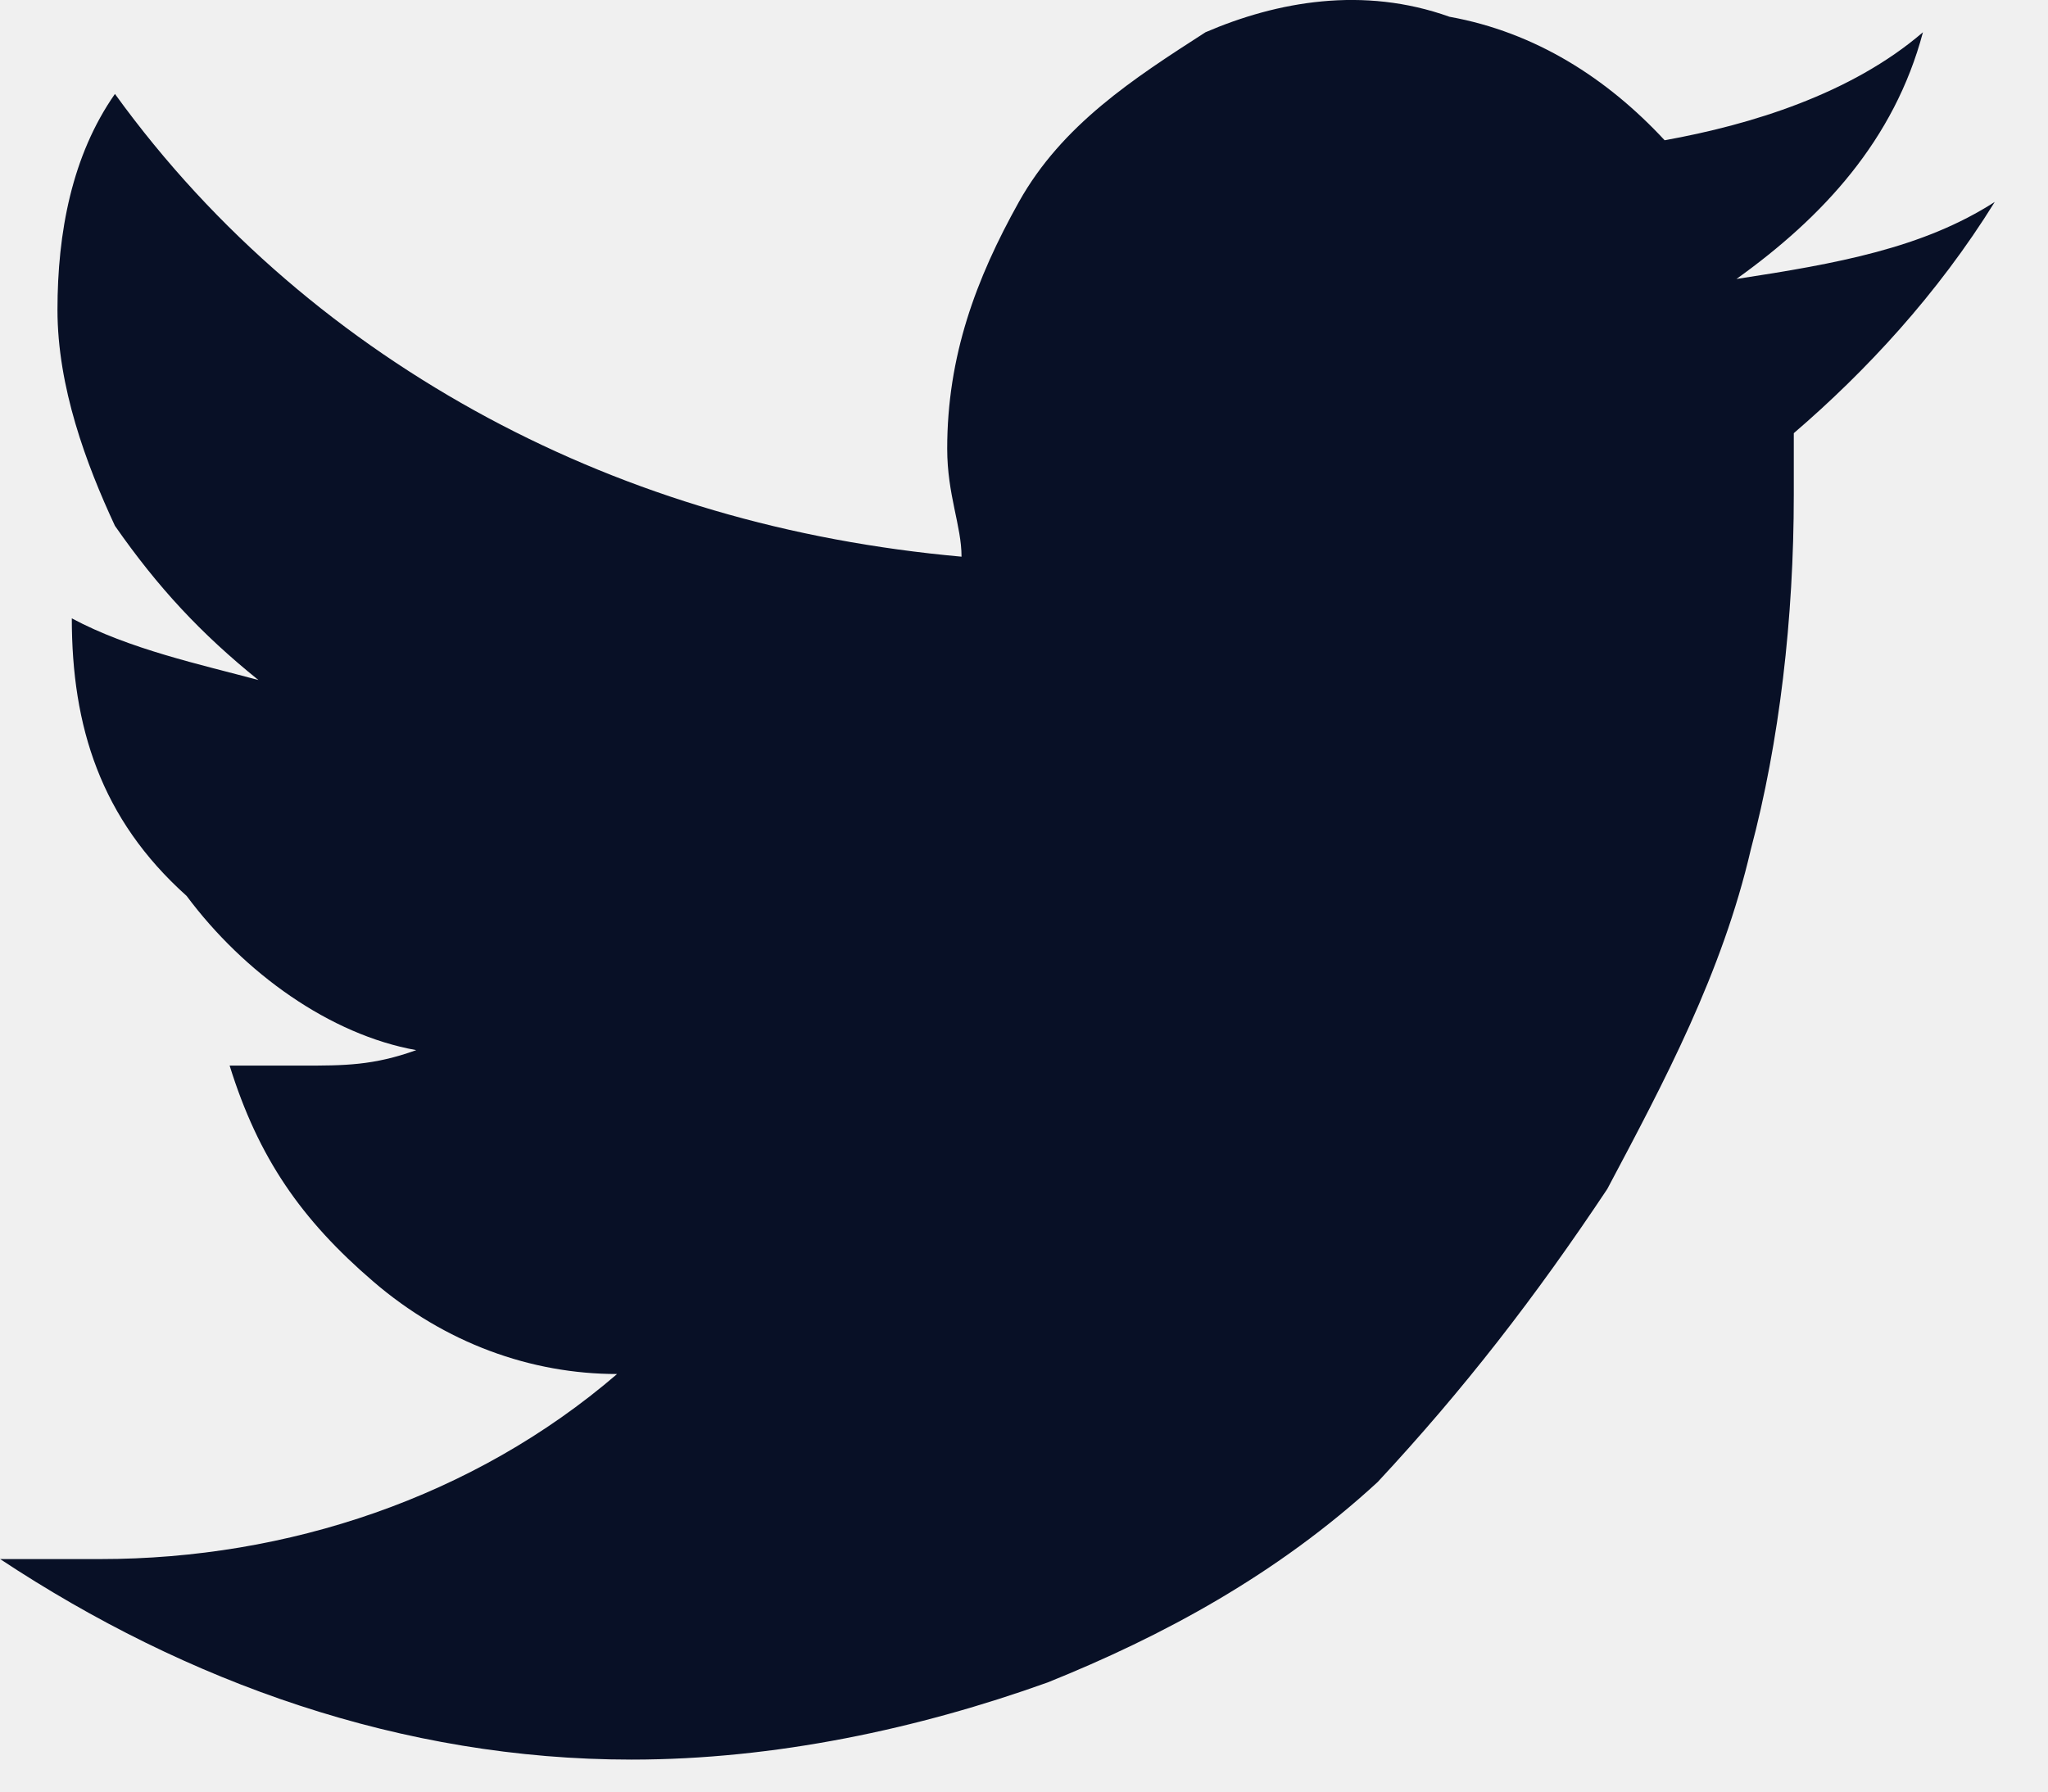
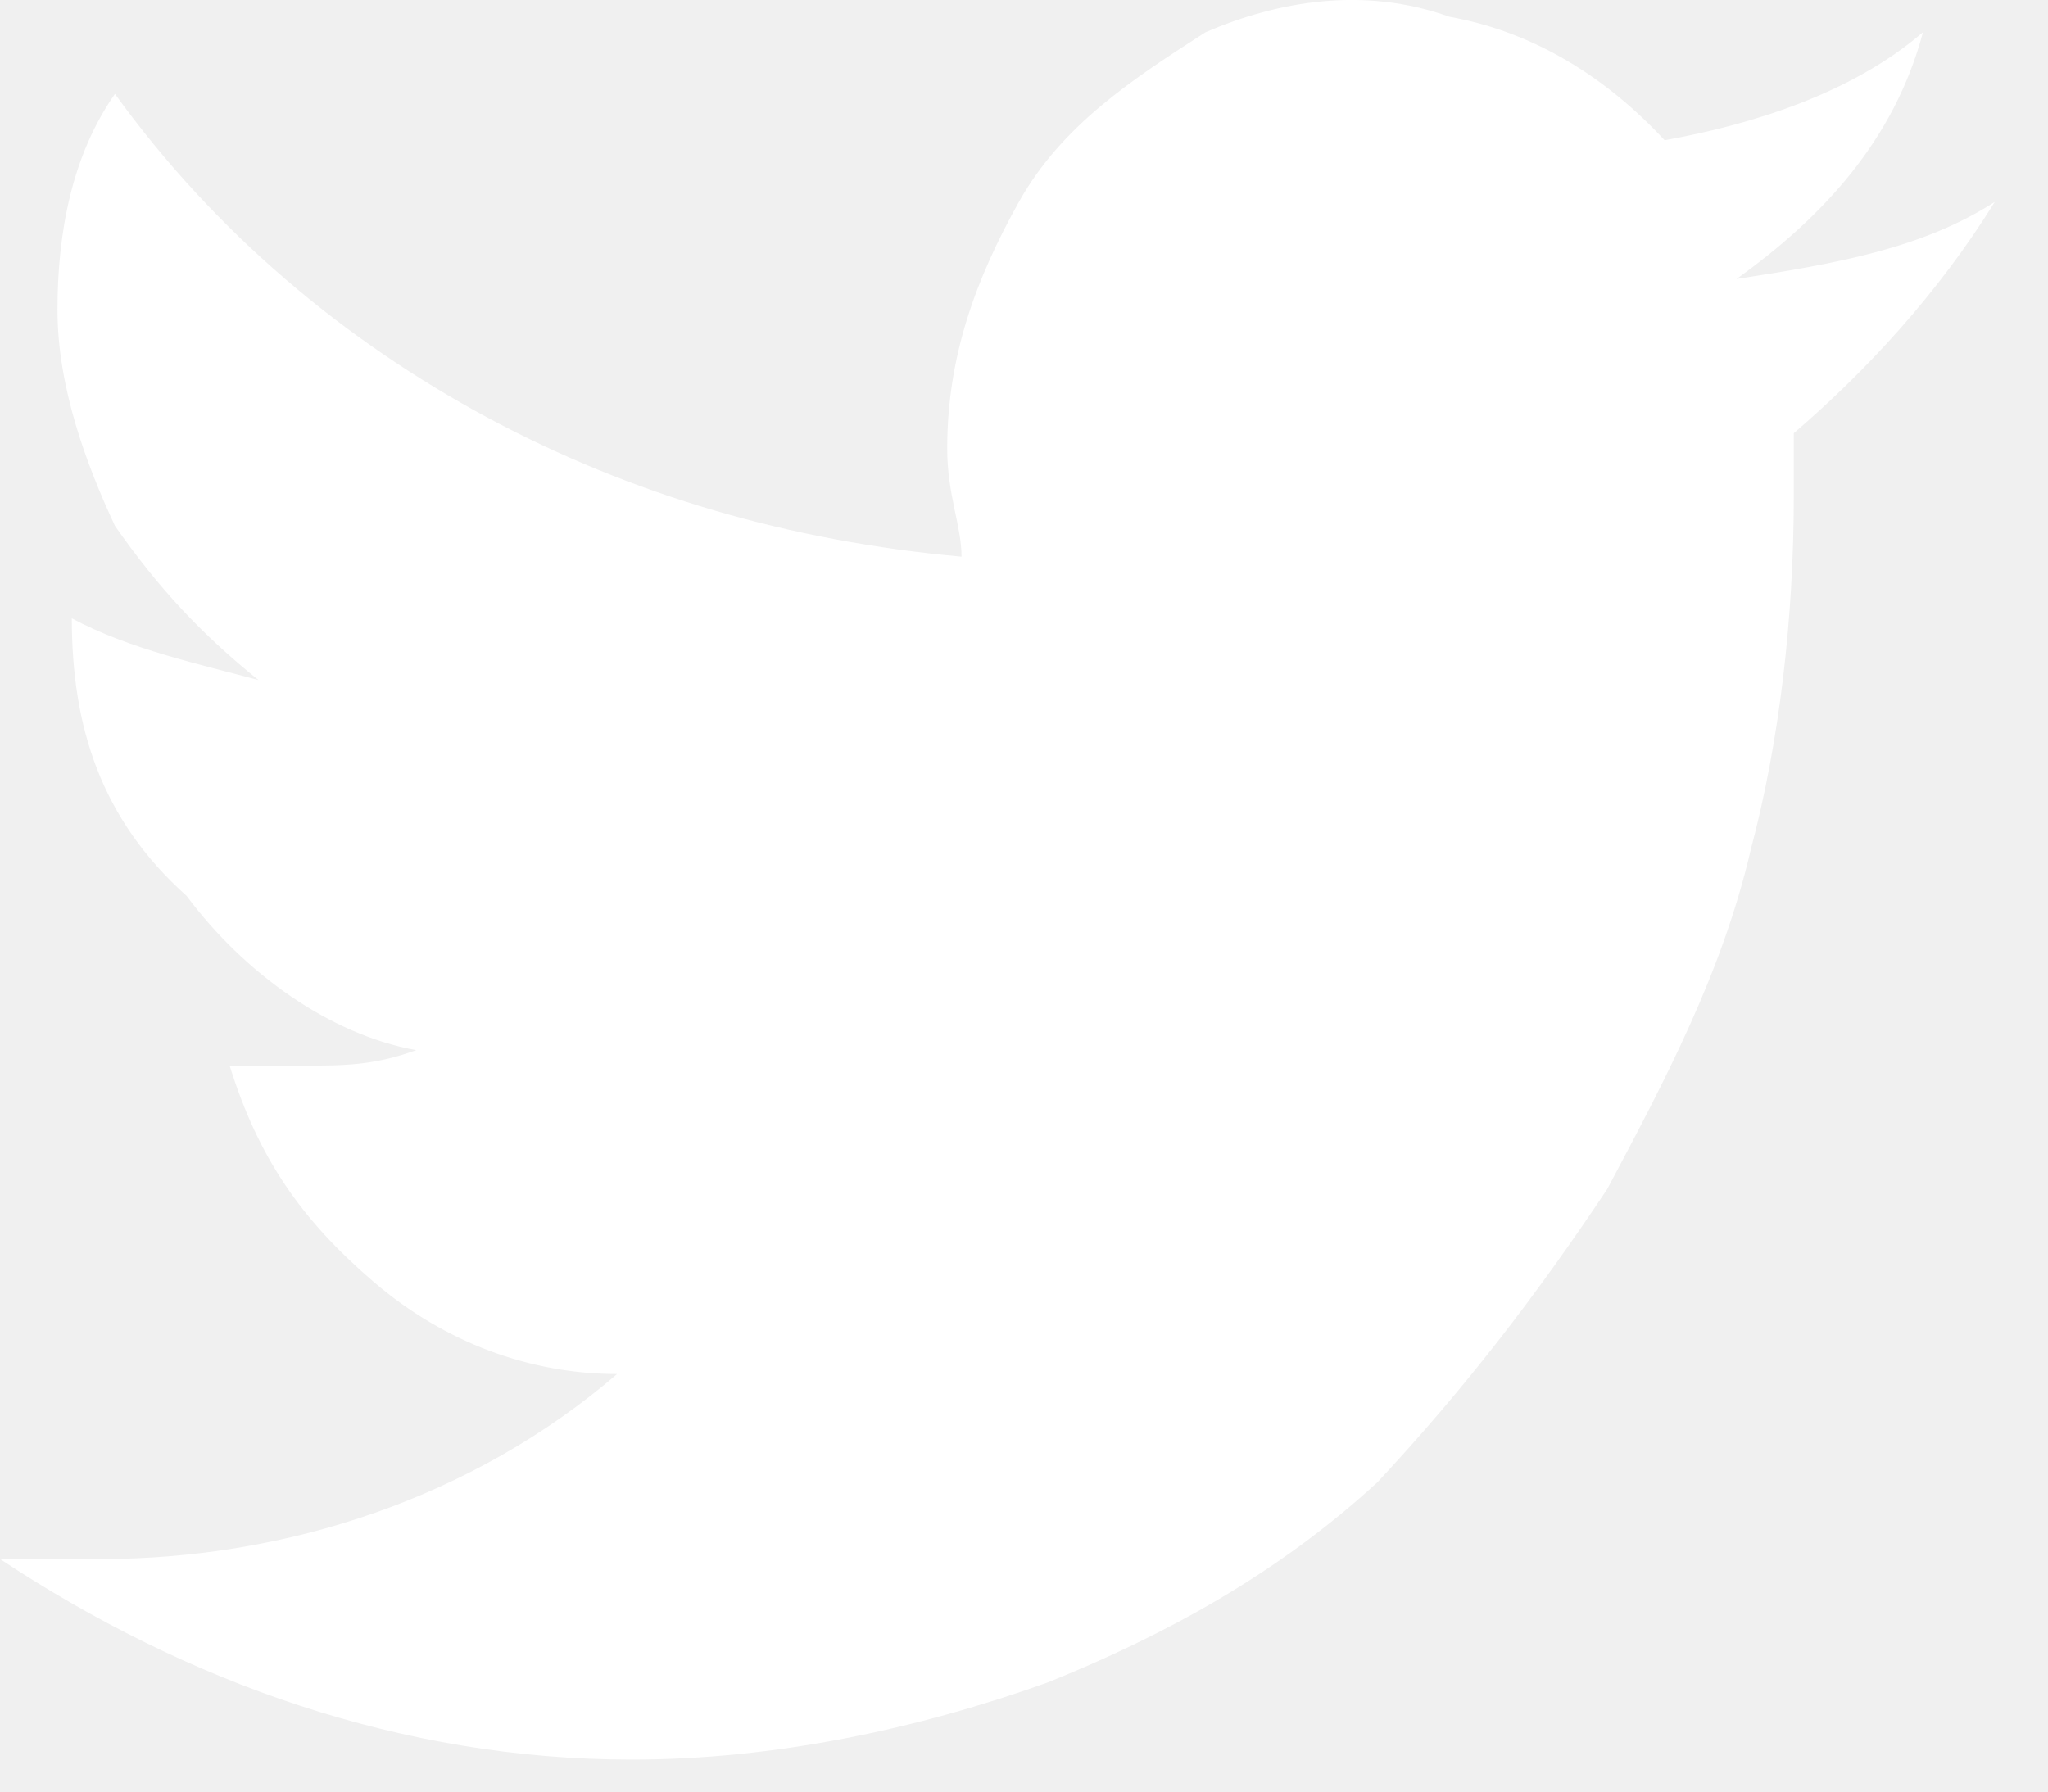
<svg xmlns="http://www.w3.org/2000/svg" width="16" height="14" viewBox="0 0 16 14" fill="none">
-   <path d="M15.584 1.578C15.136 2.301 14.575 2.903 14.014 3.385C14.014 3.506 14.014 3.626 14.014 3.867C14.014 4.832 13.902 5.796 13.678 6.639C13.454 7.604 13.005 8.447 12.557 9.291C11.996 10.134 11.436 10.858 10.763 11.581C9.978 12.304 9.082 12.786 8.185 13.147C7.176 13.509 6.055 13.75 4.934 13.75C3.14 13.75 1.458 13.147 0.001 12.183C0.225 12.183 0.449 12.183 0.785 12.183C2.243 12.183 3.7 11.701 4.821 10.737C4.149 10.737 3.476 10.496 2.916 10.014C2.355 9.532 2.019 9.05 1.794 8.327C2.019 8.327 2.243 8.327 2.355 8.327C2.691 8.327 2.916 8.327 3.252 8.206C2.579 8.086 1.907 7.604 1.458 7.001C0.785 6.398 0.561 5.675 0.561 4.832C1.01 5.073 1.57 5.193 2.019 5.314C1.57 4.952 1.234 4.591 0.898 4.109C0.673 3.626 0.449 3.024 0.449 2.421C0.449 1.819 0.561 1.216 0.898 0.734C1.682 1.819 2.691 2.662 3.812 3.265C4.934 3.867 6.167 4.229 7.512 4.35C7.512 4.109 7.4 3.867 7.4 3.506C7.4 2.783 7.624 2.18 7.96 1.578C8.297 0.975 8.857 0.613 9.418 0.252C9.978 0.011 10.651 -0.11 11.324 0.131C11.996 0.252 12.557 0.613 13.005 1.096C13.678 0.975 14.463 0.734 15.023 0.252C14.799 1.096 14.239 1.698 13.566 2.18C14.351 2.06 15.023 1.939 15.584 1.578Z" fill="#081026" />
+   <path style="fill: white" d="M15.584 1.578C15.136 2.301 14.575 2.903 14.014 3.385C14.014 3.506 14.014 3.626 14.014 3.867C14.014 4.832 13.902 5.796 13.678 6.639C13.454 7.604 13.005 8.447 12.557 9.291C11.996 10.134 11.436 10.858 10.763 11.581C9.978 12.304 9.082 12.786 8.185 13.147C7.176 13.509 6.055 13.75 4.934 13.75C3.14 13.75 1.458 13.147 0.001 12.183C0.225 12.183 0.449 12.183 0.785 12.183C2.243 12.183 3.7 11.701 4.821 10.737C4.149 10.737 3.476 10.496 2.916 10.014C2.355 9.532 2.019 9.05 1.794 8.327C2.019 8.327 2.243 8.327 2.355 8.327C2.691 8.327 2.916 8.327 3.252 8.206C2.579 8.086 1.907 7.604 1.458 7.001C0.785 6.398 0.561 5.675 0.561 4.832C1.01 5.073 1.57 5.193 2.019 5.314C1.57 4.952 1.234 4.591 0.898 4.109C0.673 3.626 0.449 3.024 0.449 2.421C0.449 1.819 0.561 1.216 0.898 0.734C1.682 1.819 2.691 2.662 3.812 3.265C4.934 3.867 6.167 4.229 7.512 4.35C7.512 4.109 7.4 3.867 7.4 3.506C7.4 2.783 7.624 2.18 7.96 1.578C8.297 0.975 8.857 0.613 9.418 0.252C9.978 0.011 10.651 -0.11 11.324 0.131C11.996 0.252 12.557 0.613 13.005 1.096C13.678 0.975 14.463 0.734 15.023 0.252C14.799 1.096 14.239 1.698 13.566 2.18C14.351 2.06 15.023 1.939 15.584 1.578Z" fill="#081026" />
</svg>
